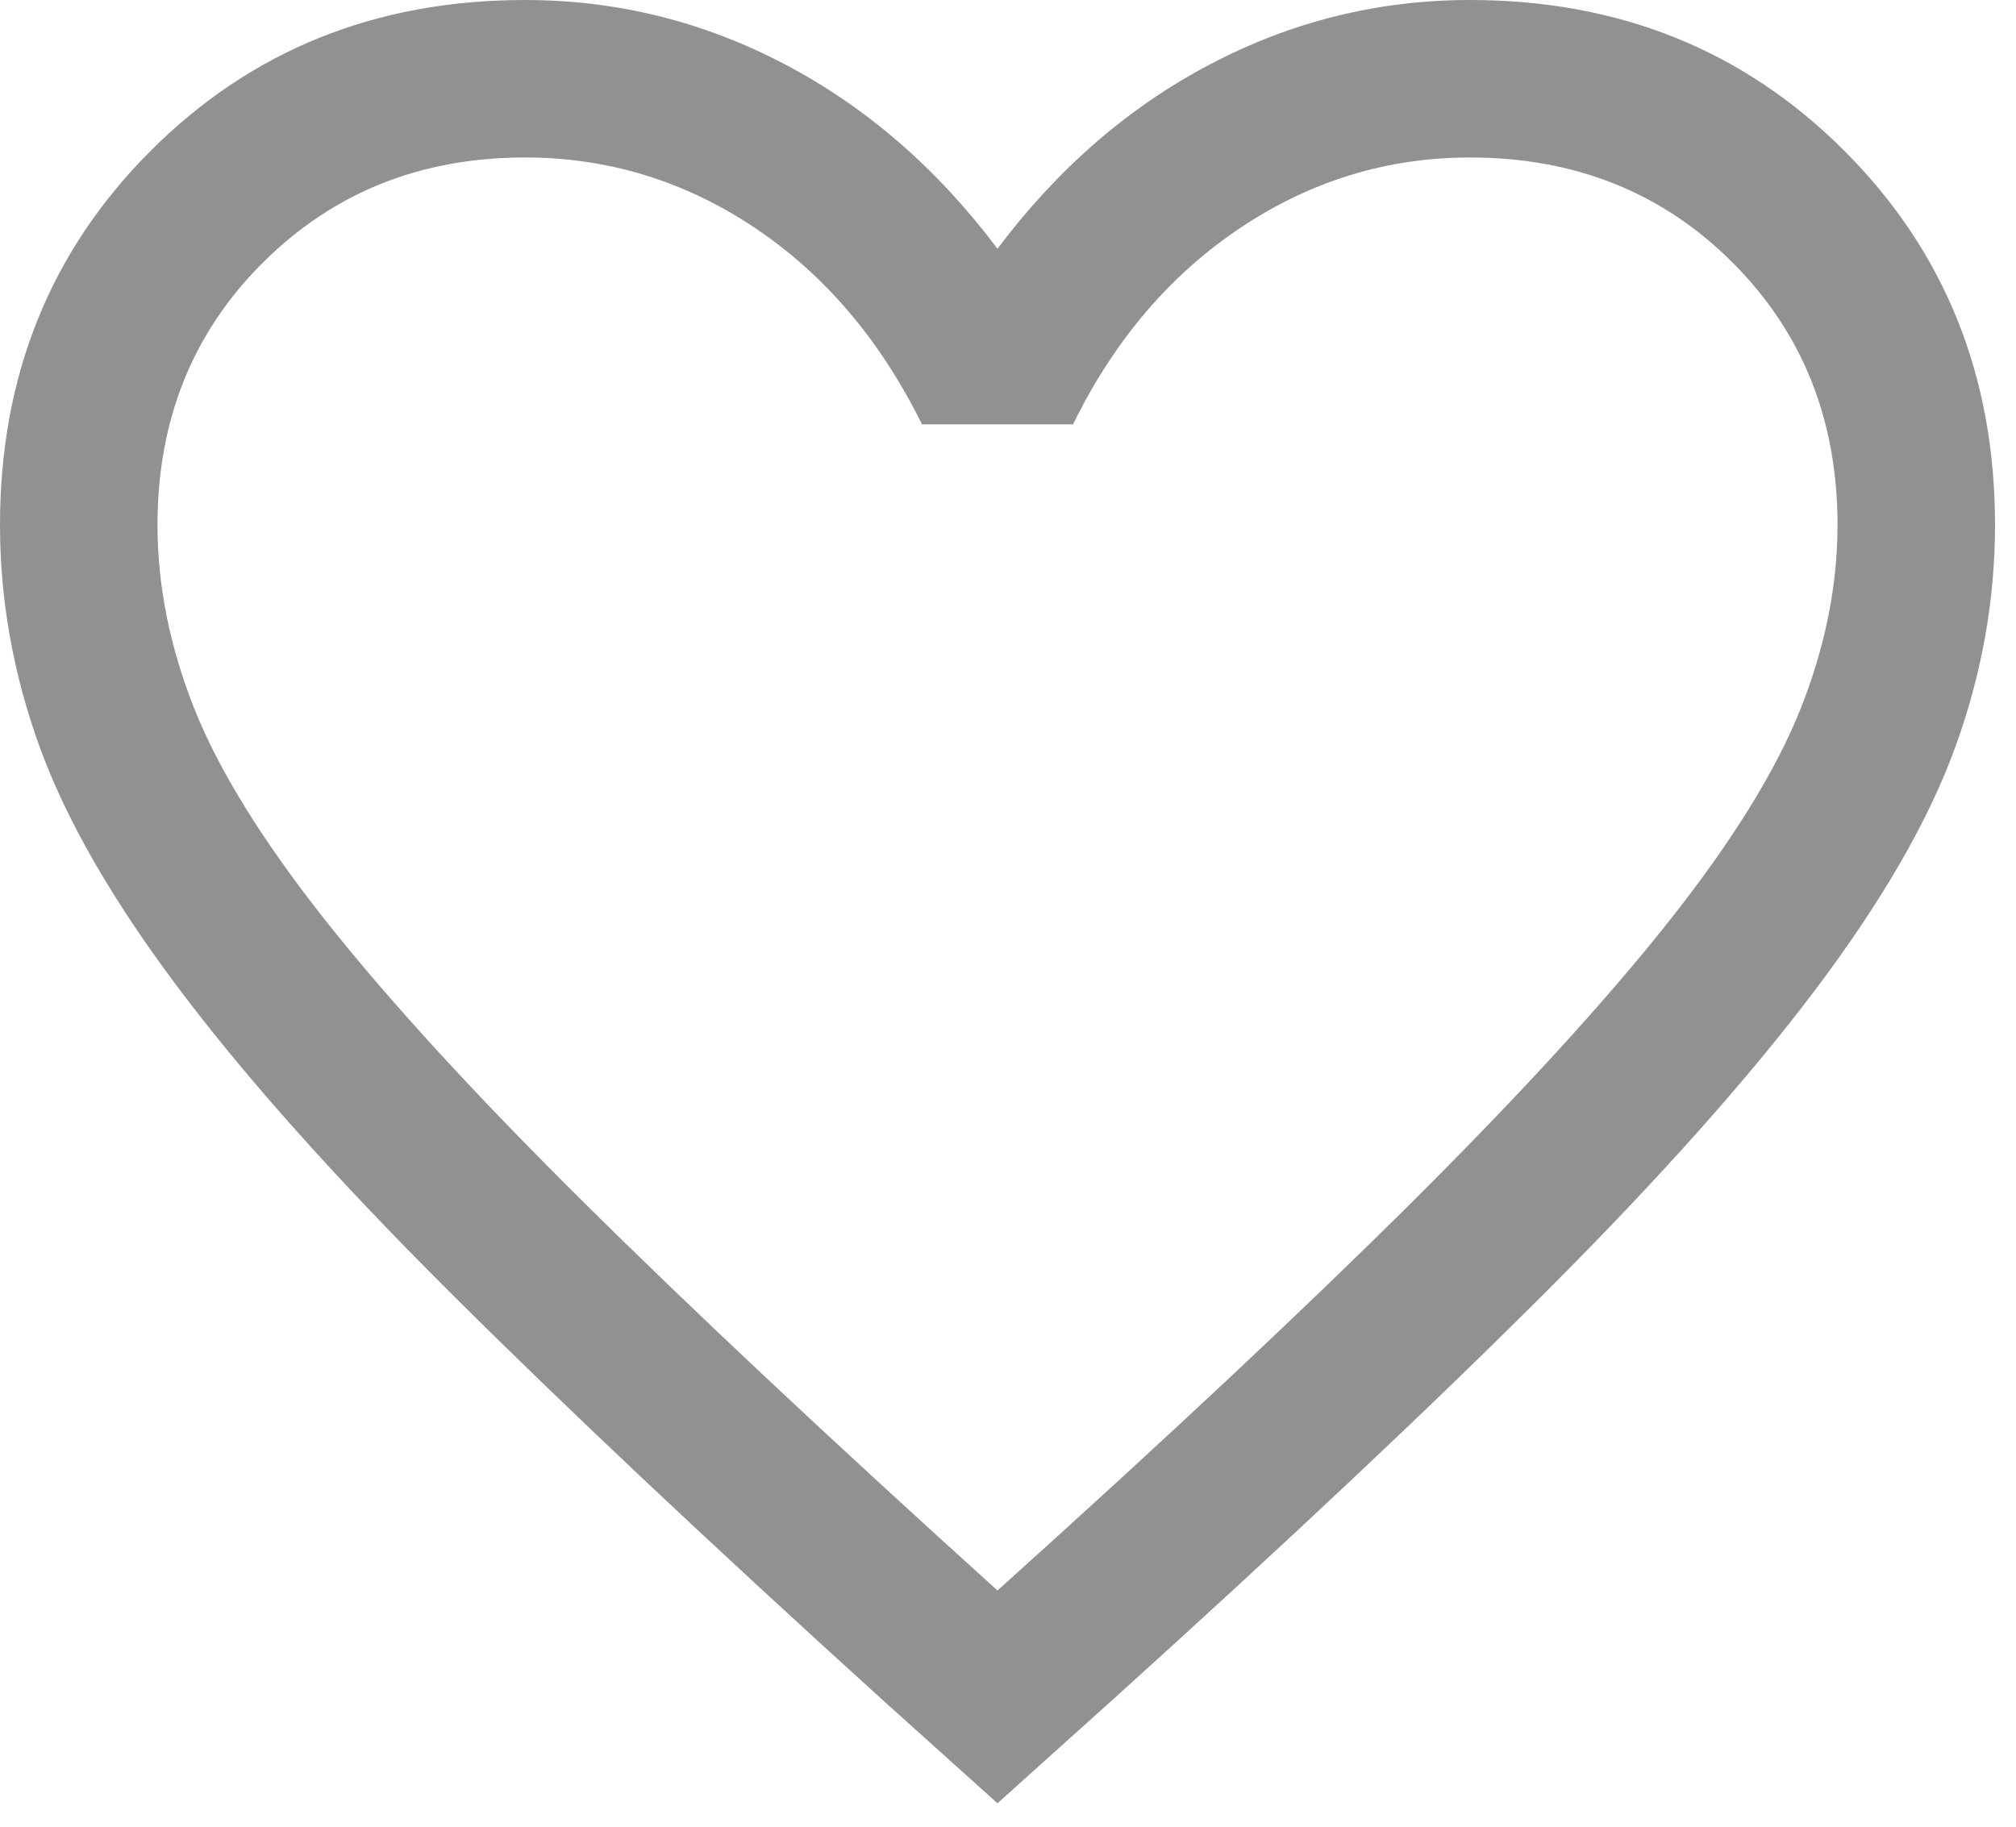
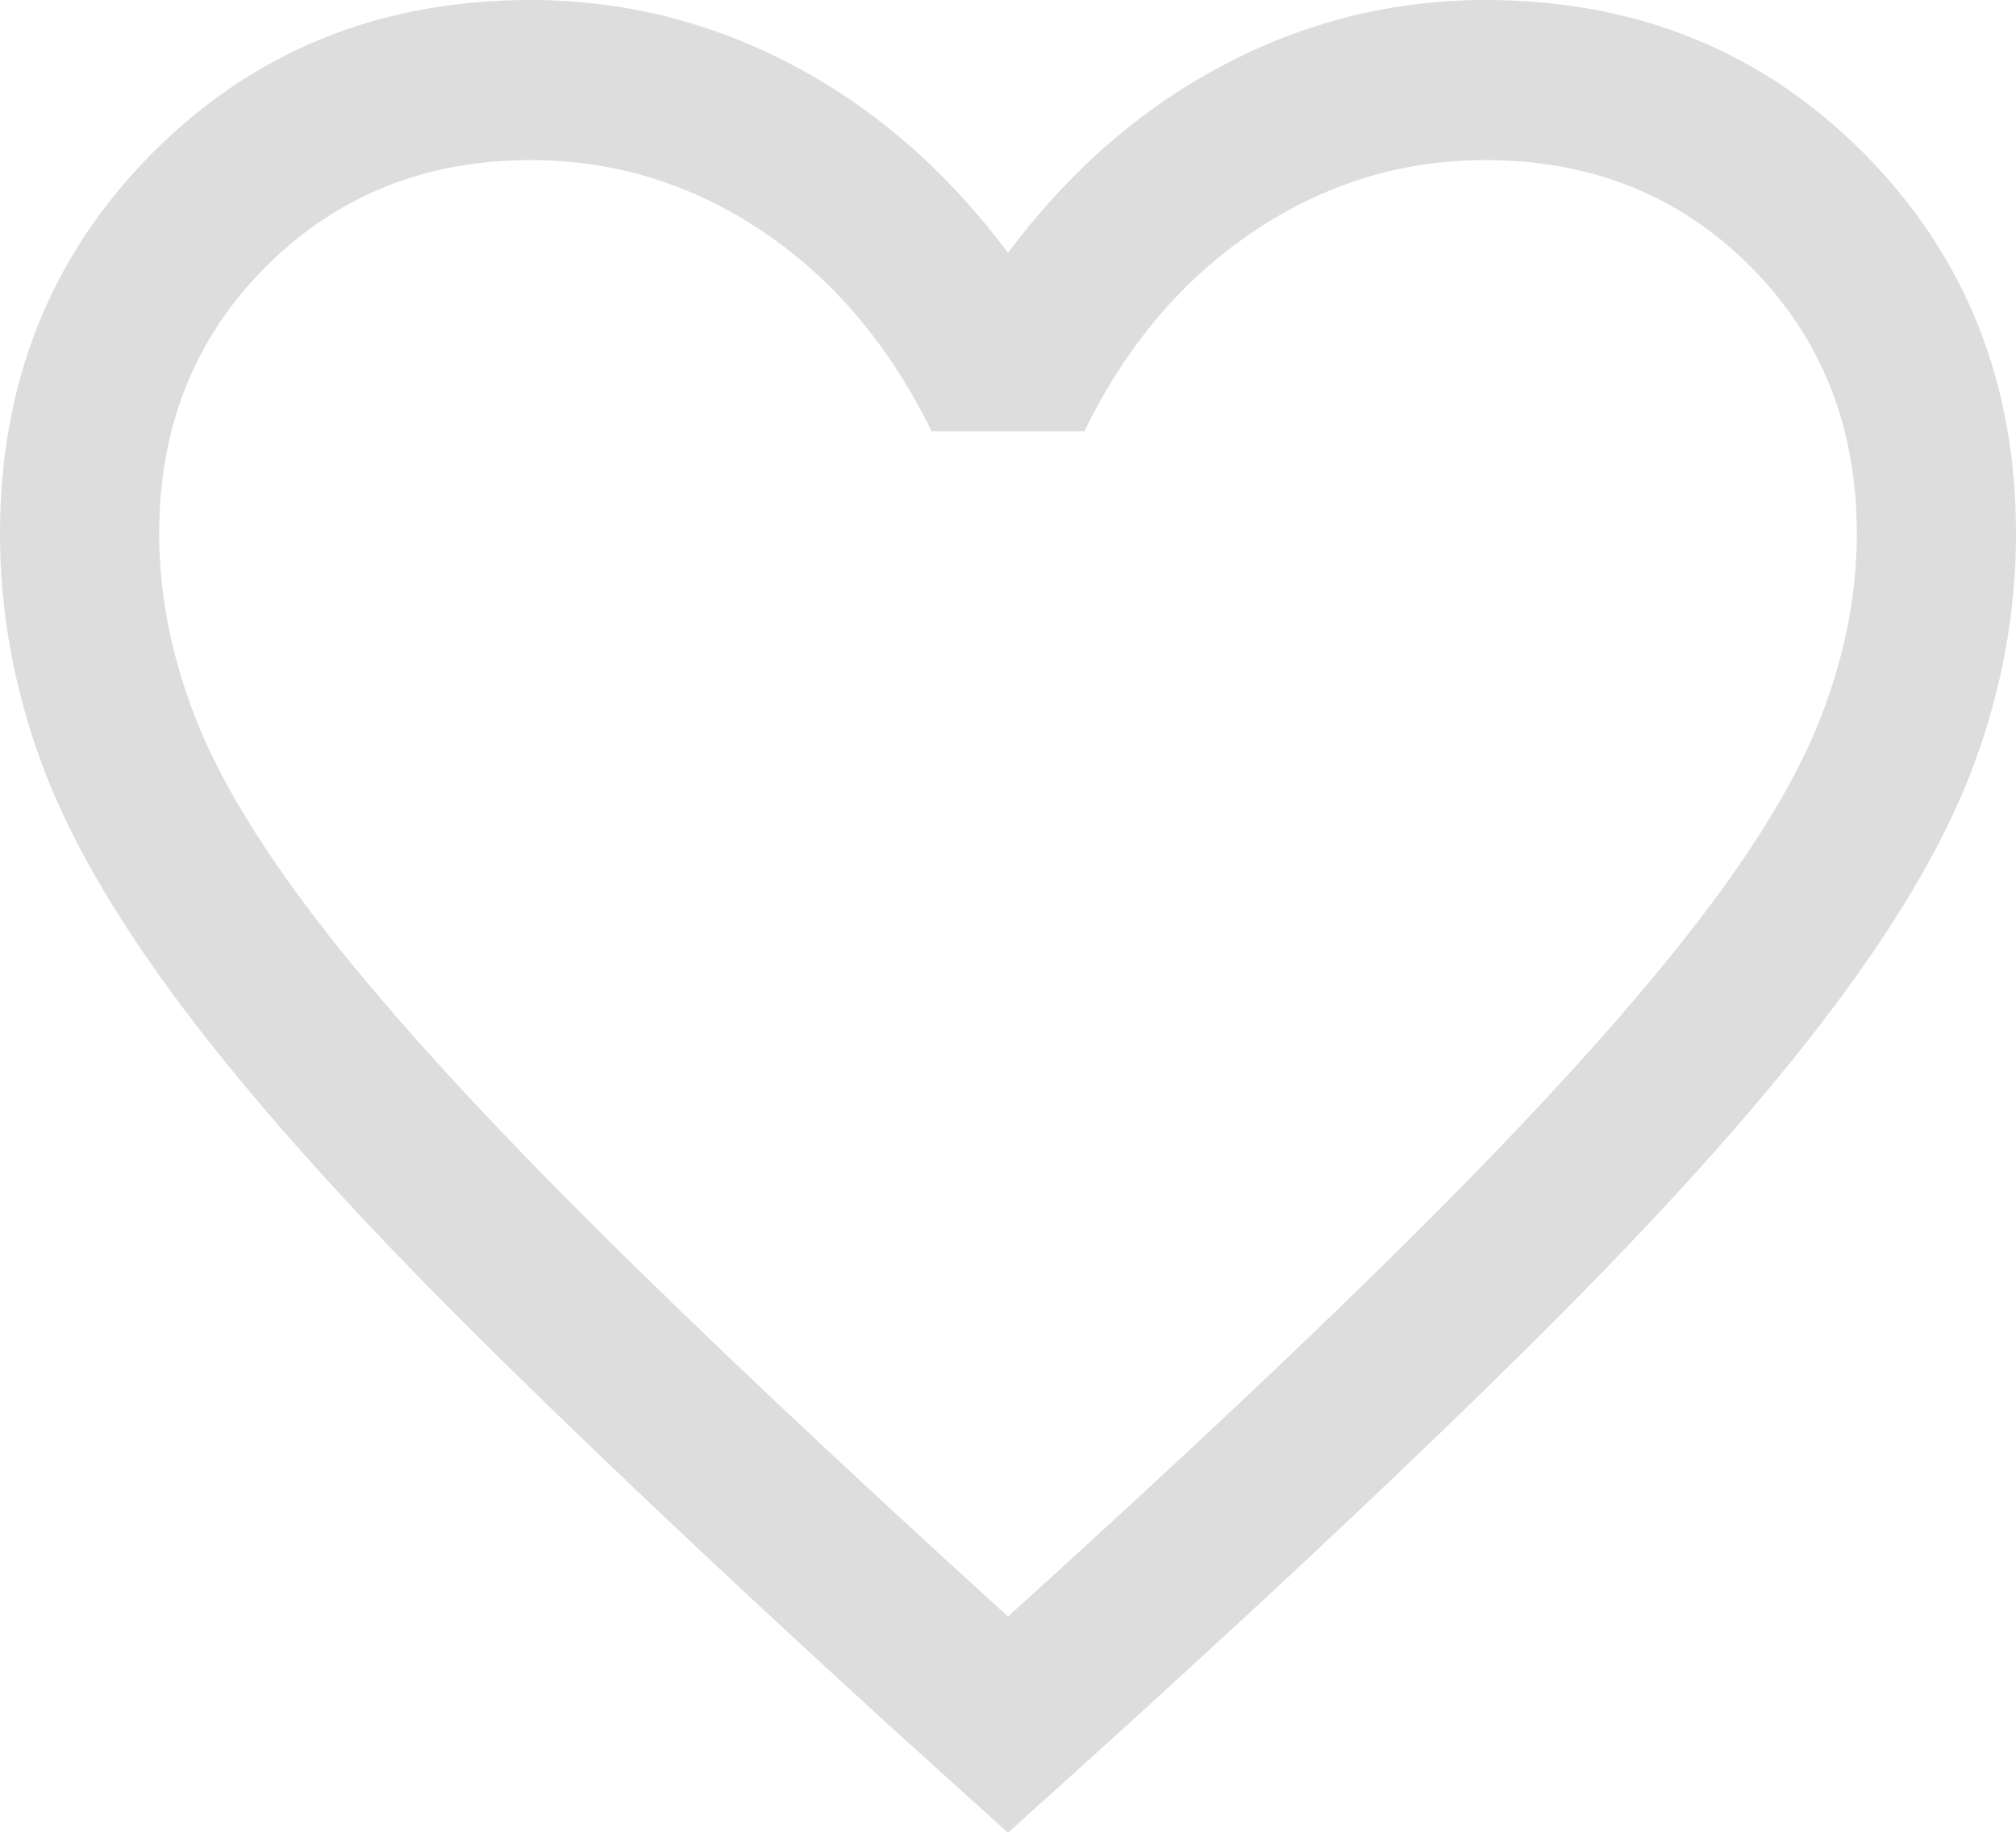
- <svg xmlns="http://www.w3.org/2000/svg" width="32" height="29" viewBox="0 0 32 29" fill="none">
-   <path d="M15.833 28.628L13.994 26.974C11.231 24.468 8.946 22.314 7.14 20.513C5.333 18.712 3.901 17.108 2.845 15.703C1.788 14.299 1.05 13.017 0.63 11.859C0.21 10.701 0 9.526 0 8.333C0 5.968 0.797 3.988 2.393 2.393C3.988 0.797 5.968 0 8.333 0C9.788 0 11.163 0.34 12.458 1.021C13.753 1.701 14.878 2.677 15.833 3.949C16.788 2.677 17.913 1.701 19.208 1.021C20.503 0.34 21.878 0 23.333 0C25.699 0 27.679 0.797 29.274 2.393C30.869 3.988 31.667 5.968 31.667 8.333C31.667 9.526 31.457 10.701 31.037 11.859C30.617 13.017 29.879 14.299 28.822 15.703C27.765 17.108 26.336 18.712 24.535 20.513C22.734 22.314 20.447 24.468 17.673 26.974L15.833 28.628ZM15.833 25.25C18.5 22.851 20.694 20.794 22.417 19.08C24.139 17.366 25.5 15.878 26.5 14.614C27.5 13.35 28.194 12.227 28.583 11.247C28.972 10.266 29.167 9.295 29.167 8.333C29.167 6.667 28.611 5.278 27.5 4.167C26.389 3.056 25 2.5 23.333 2.5C22.017 2.5 20.801 2.873 19.684 3.62C18.568 4.367 17.684 5.406 17.032 6.737H14.635C13.972 5.395 13.085 4.353 11.974 3.612C10.863 2.871 9.649 2.5 8.333 2.5C6.677 2.5 5.291 3.056 4.175 4.167C3.058 5.278 2.5 6.667 2.5 8.333C2.5 9.295 2.694 10.266 3.083 11.247C3.472 12.227 4.167 13.35 5.167 14.614C6.167 15.878 7.528 17.364 9.25 19.072C10.972 20.78 13.167 22.84 15.833 25.25Z" fill="#919191" />
+ <svg xmlns="http://www.w3.org/2000/svg" width="22" height="20" viewBox="0 0 22 20" fill="none">
+   <path d="M11 20L9.722 18.845C7.803 17.094 6.215 15.589 4.96 14.331C3.705 13.072 2.71 11.952 1.976 10.971C1.242 9.989 0.729 9.094 0.438 8.285C0.146 7.476 0 6.655 0 5.822C0 4.169 0.554 2.786 1.662 1.671C2.77 0.557 4.146 0 5.789 0C6.8 0 7.756 0.238 8.655 0.713C9.555 1.189 10.336 1.87 11 2.759C11.664 1.87 12.445 1.189 13.345 0.713C14.244 0.238 15.2 0 16.21 0C17.854 0 19.23 0.557 20.338 1.671C21.446 2.786 22 4.169 22 5.822C22 6.655 21.854 7.476 21.562 8.285C21.271 9.094 20.758 9.989 20.024 10.971C19.29 11.952 18.297 13.072 17.045 14.331C15.794 15.589 14.205 17.094 12.278 18.845L11 20ZM11 17.64C12.853 15.964 14.377 14.527 15.574 13.33C16.77 12.133 17.716 11.092 18.41 10.209C19.105 9.326 19.588 8.542 19.858 7.857C20.128 7.172 20.263 6.494 20.263 5.822C20.263 4.657 19.877 3.687 19.105 2.911C18.333 2.135 17.368 1.747 16.21 1.747C15.296 1.747 14.451 2.007 13.675 2.529C12.9 3.051 12.286 3.777 11.833 4.707H10.167C9.707 3.769 9.091 3.041 8.319 2.523C7.547 2.006 6.704 1.747 5.789 1.747C4.639 1.747 3.676 2.135 2.9 2.911C2.125 3.687 1.737 4.657 1.737 5.822C1.737 6.494 1.872 7.172 2.142 7.857C2.412 8.542 2.895 9.326 3.589 10.209C4.284 11.092 5.23 12.131 6.426 13.324C7.623 14.518 9.147 15.956 11 17.64Z" fill="#DDDDDD" />
</svg>
